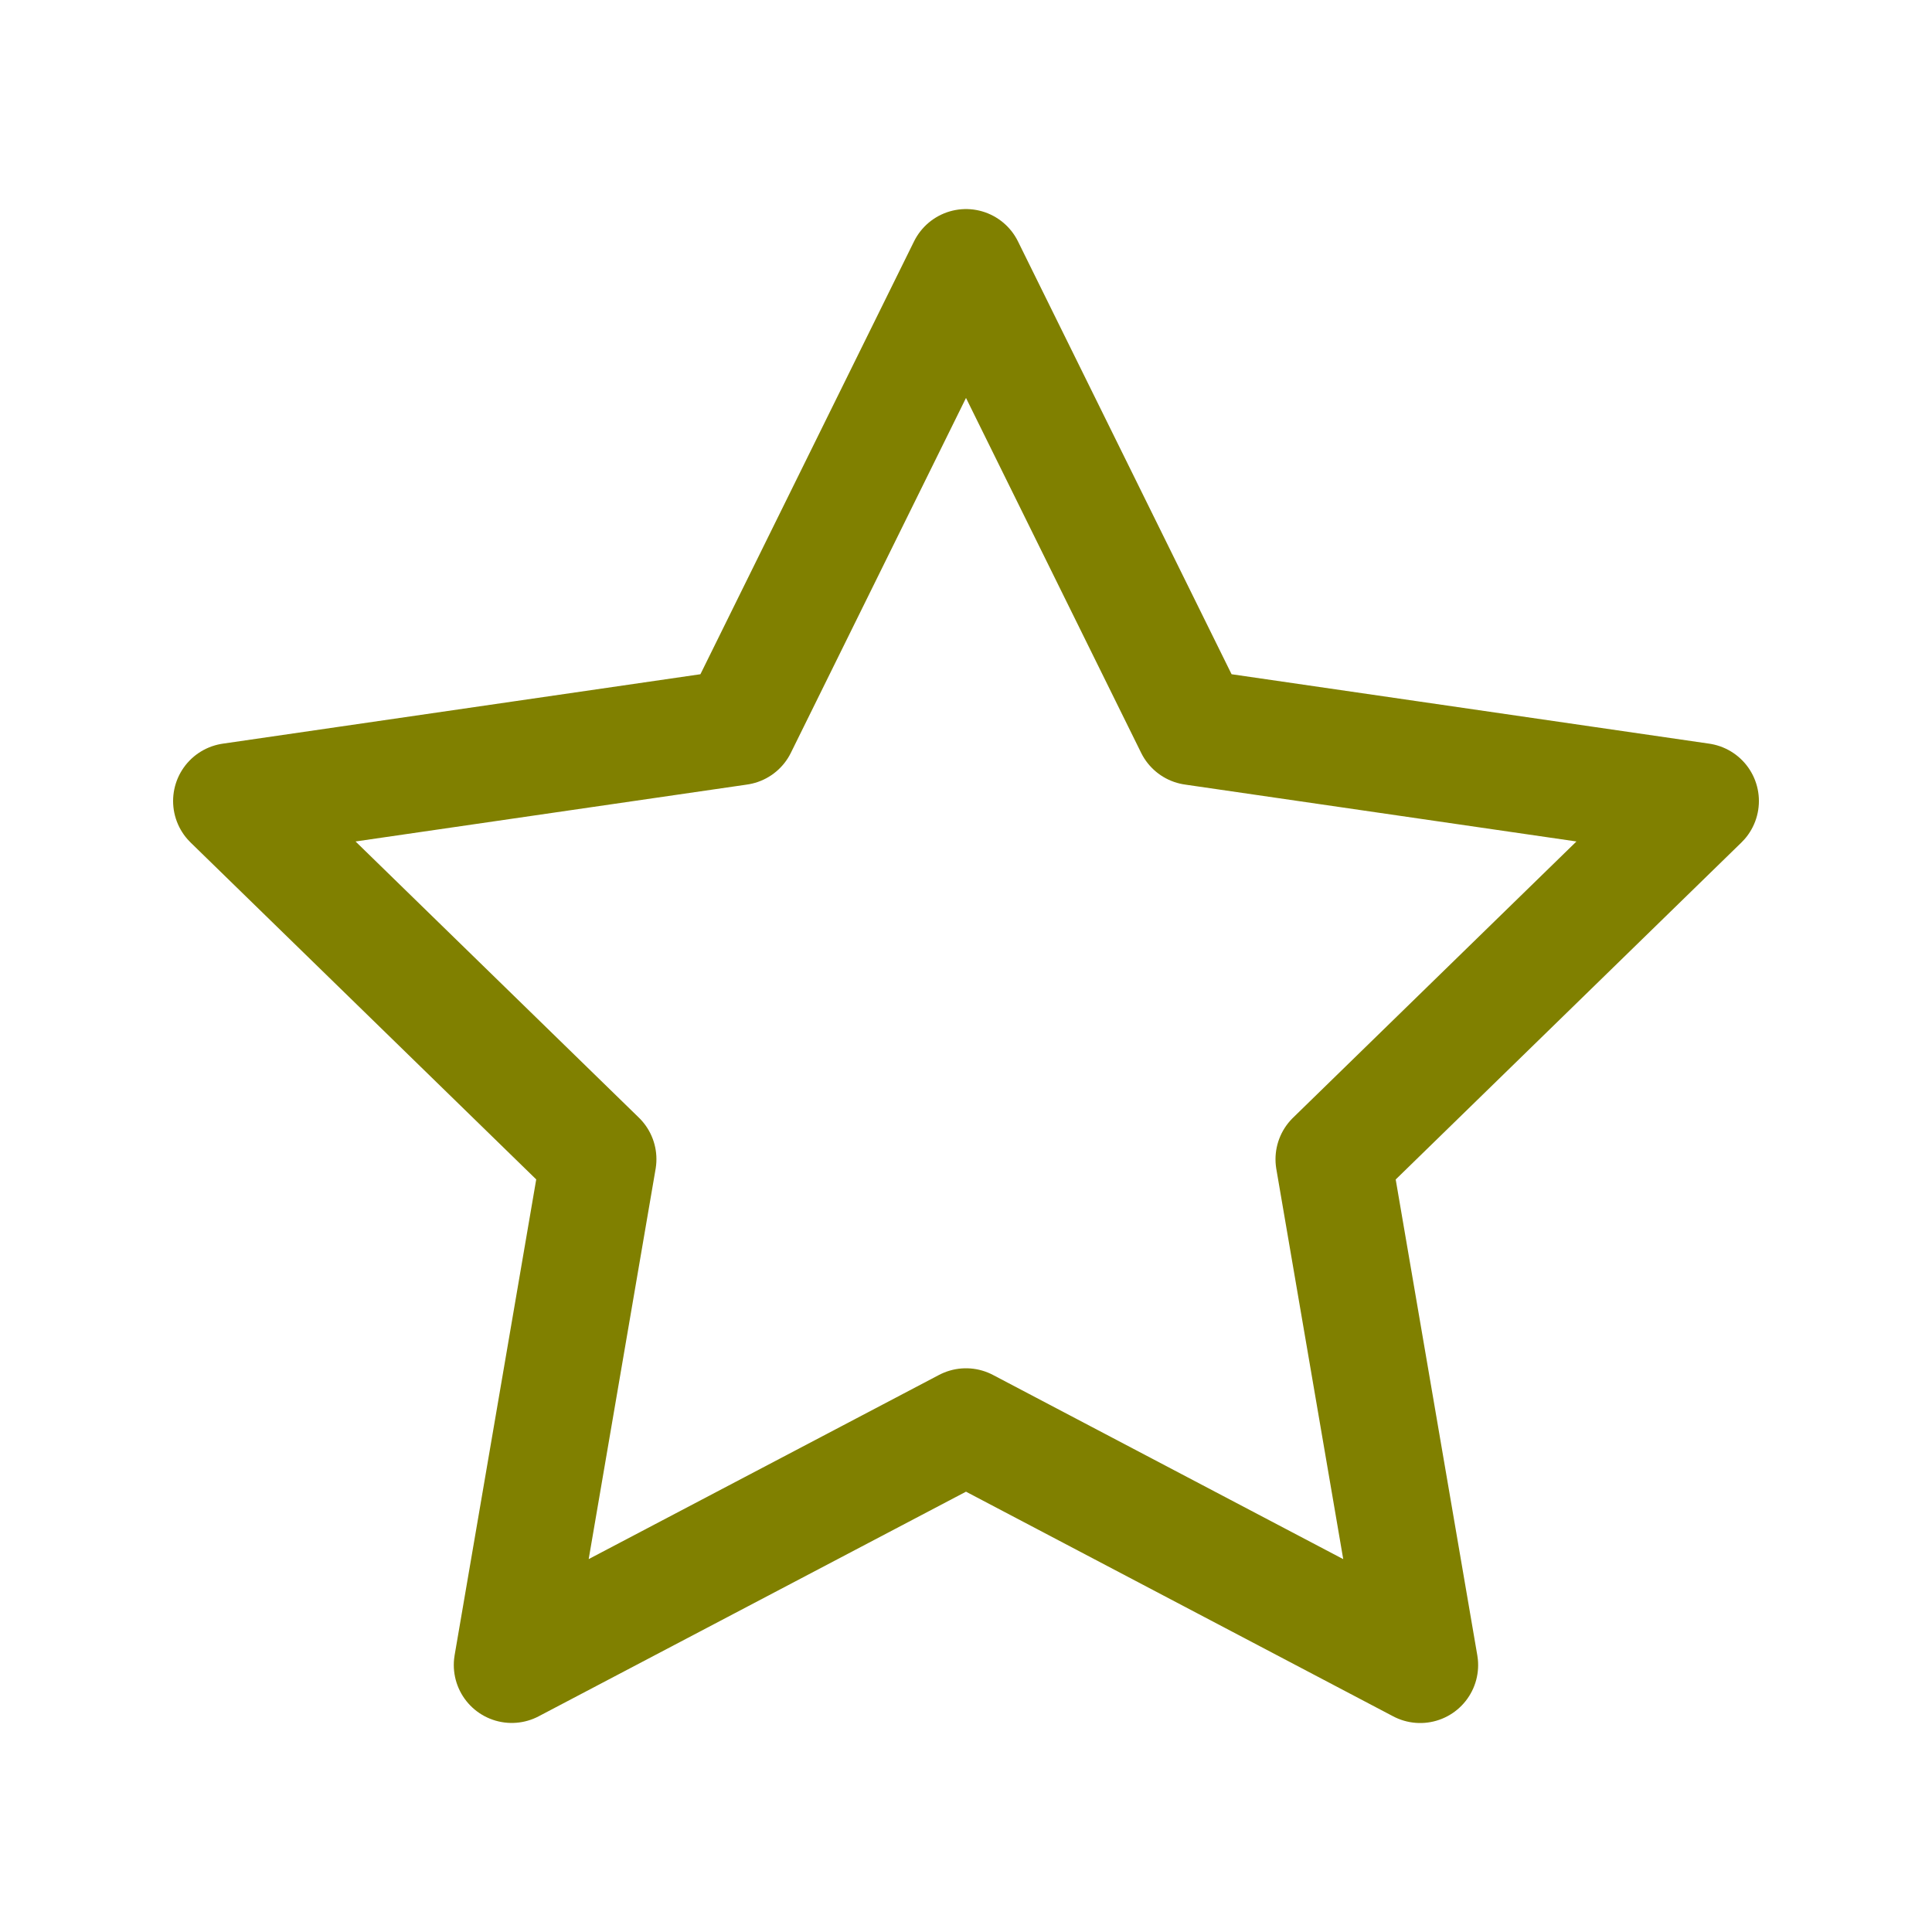
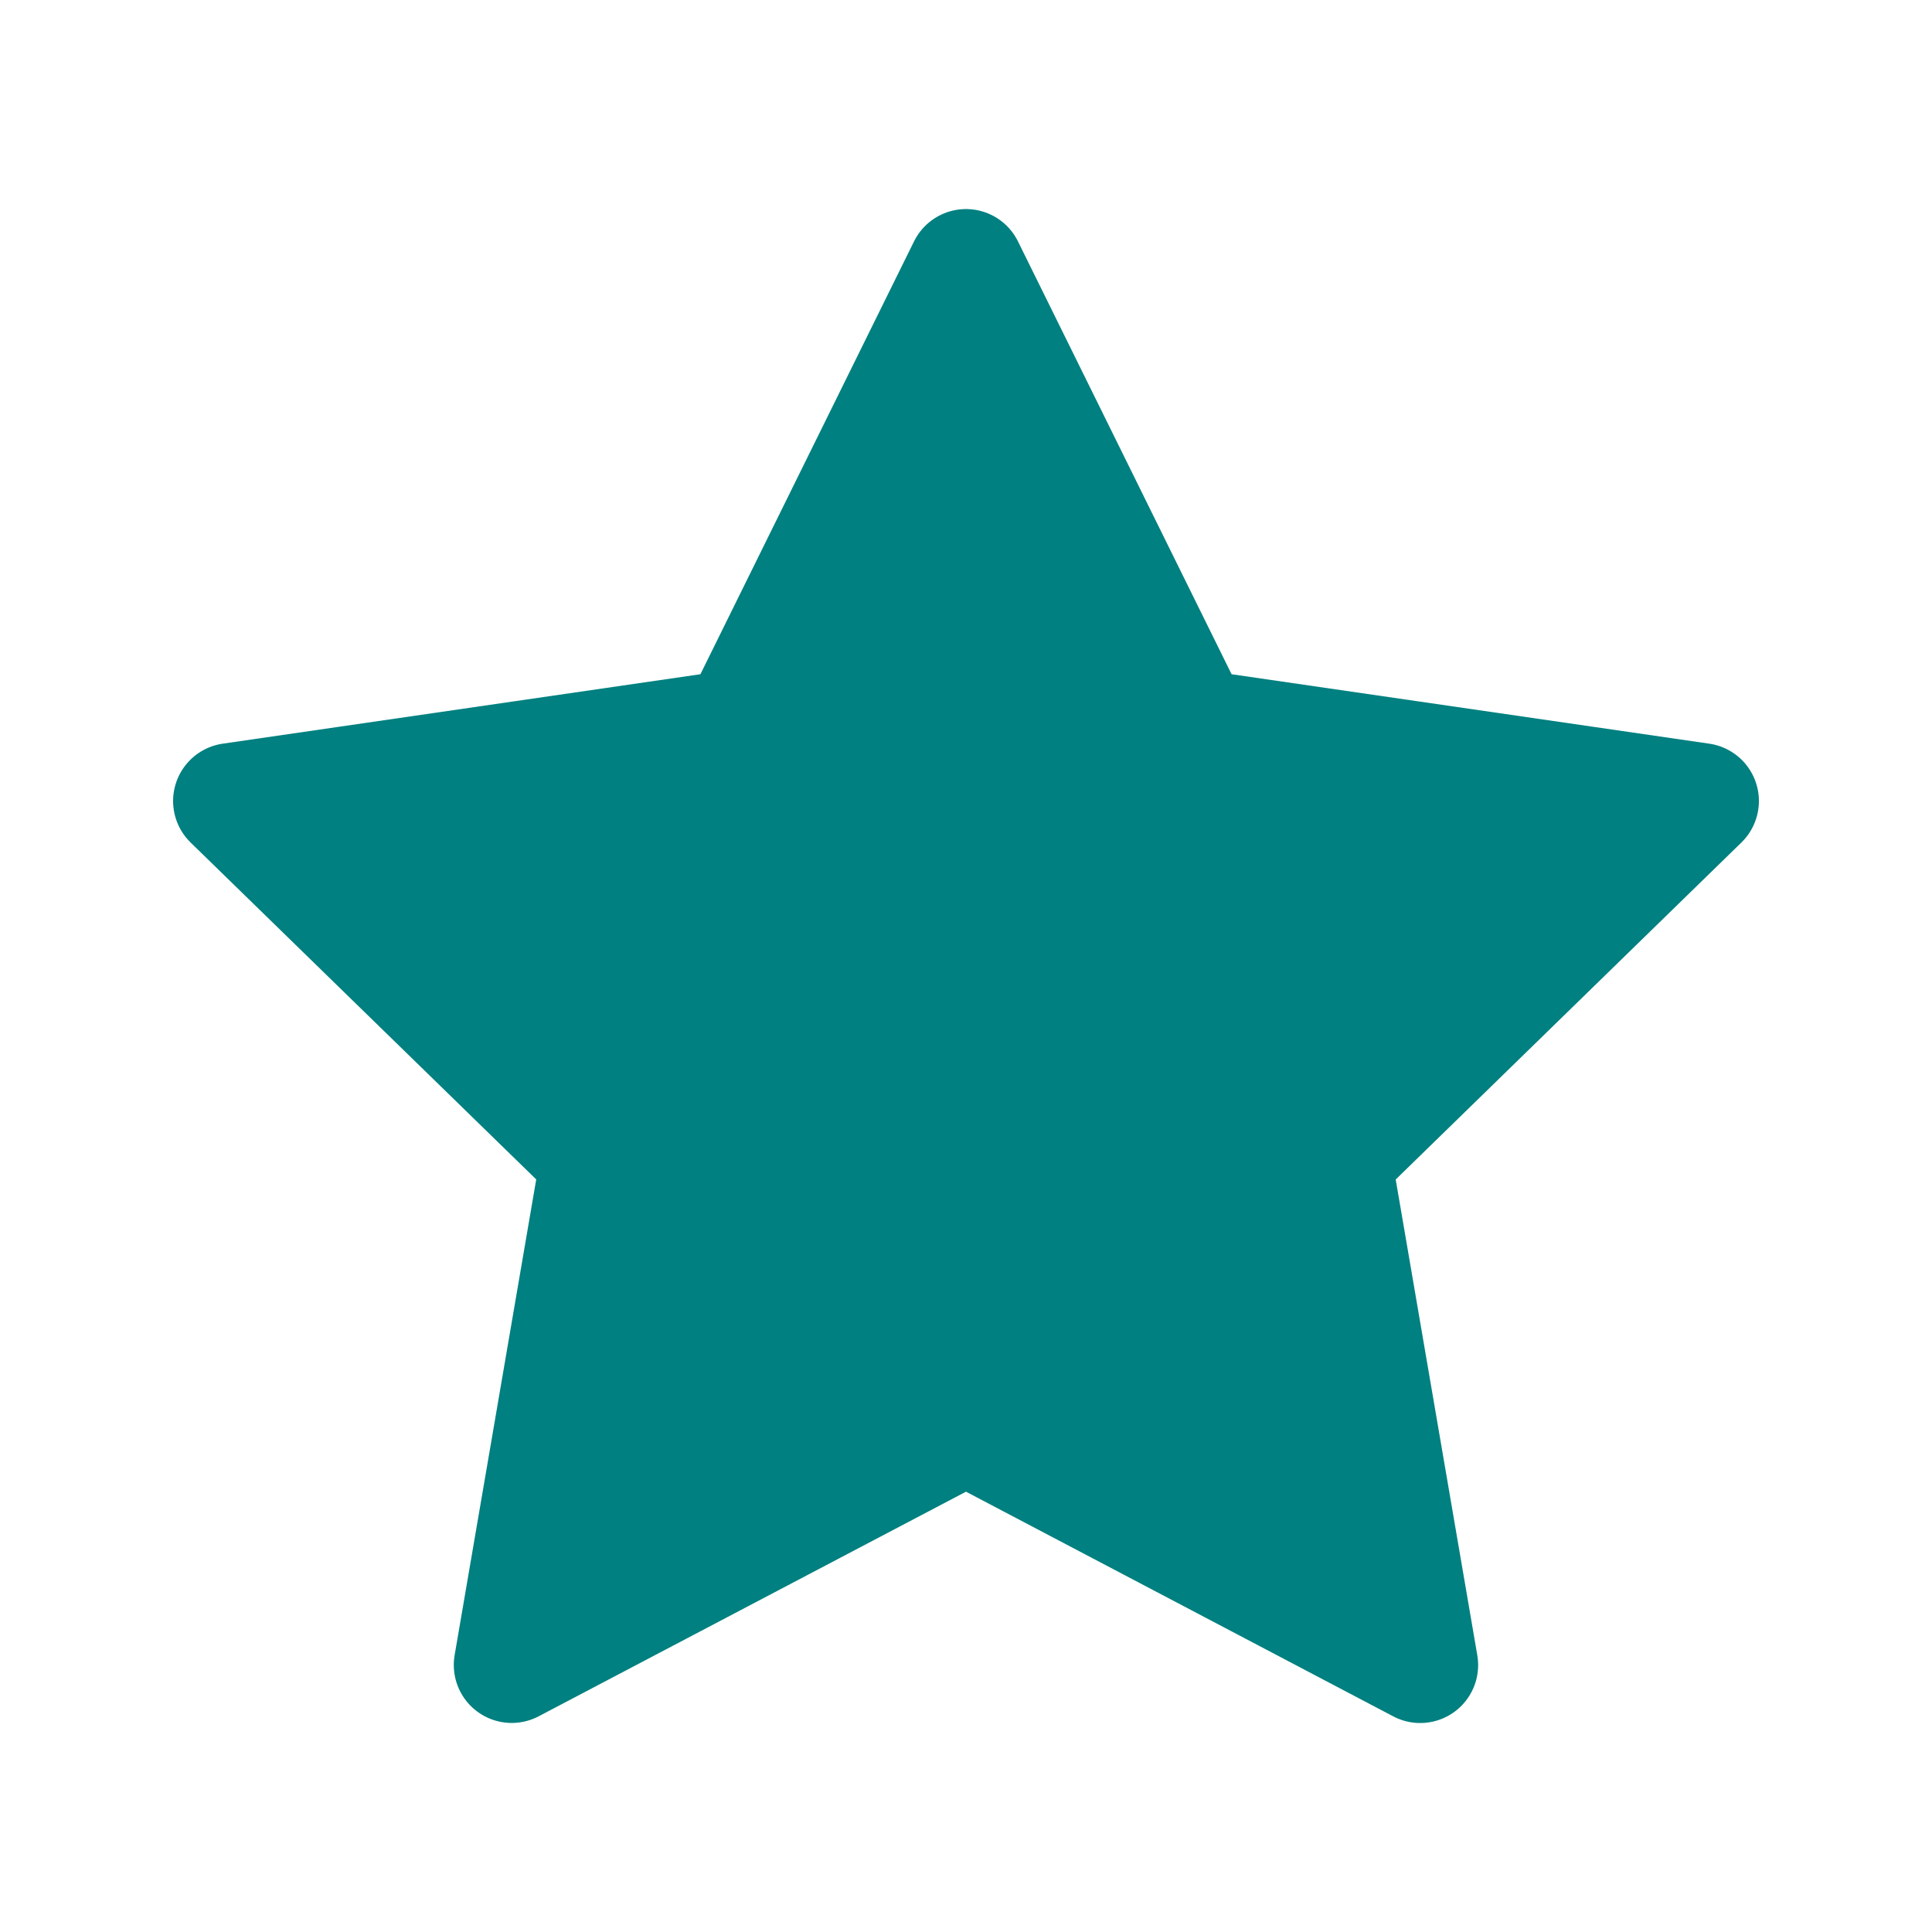
<svg xmlns="http://www.w3.org/2000/svg" width="100" height="100" viewBox="0 0 26.458 26.458" version="1.1" id="svg5">
  <defs id="defs2" />
  <g id="layer1">
-     <path style="fill:none;stroke:#808000;stroke-width:1.587;stroke-linecap:round;stroke-linejoin:round;stroke-dasharray:none" id="path2168" d="m 13.229,2.646 3.11,6.302 6.955,1.011 -5.033,4.906 1.188,6.927 L 13.229,18.521 7.008,21.791 8.196,14.864 3.164,9.959 10.119,8.948 Z" transform="translate(0,1.010601)" />
+     <path style="fill:#008080;stroke:#008080;stroke-width:1.587;stroke-linecap:round;stroke-linejoin:round;stroke-dasharray:none" id="path2168" d="m 13.229,2.646 3.11,6.302 6.955,1.011 -5.033,4.906 1.188,6.927 L 13.229,18.521 7.008,21.791 8.196,14.864 3.164,9.959 10.119,8.948 Z" transform="translate(0,1.010601)" />
  </g>
</svg>
